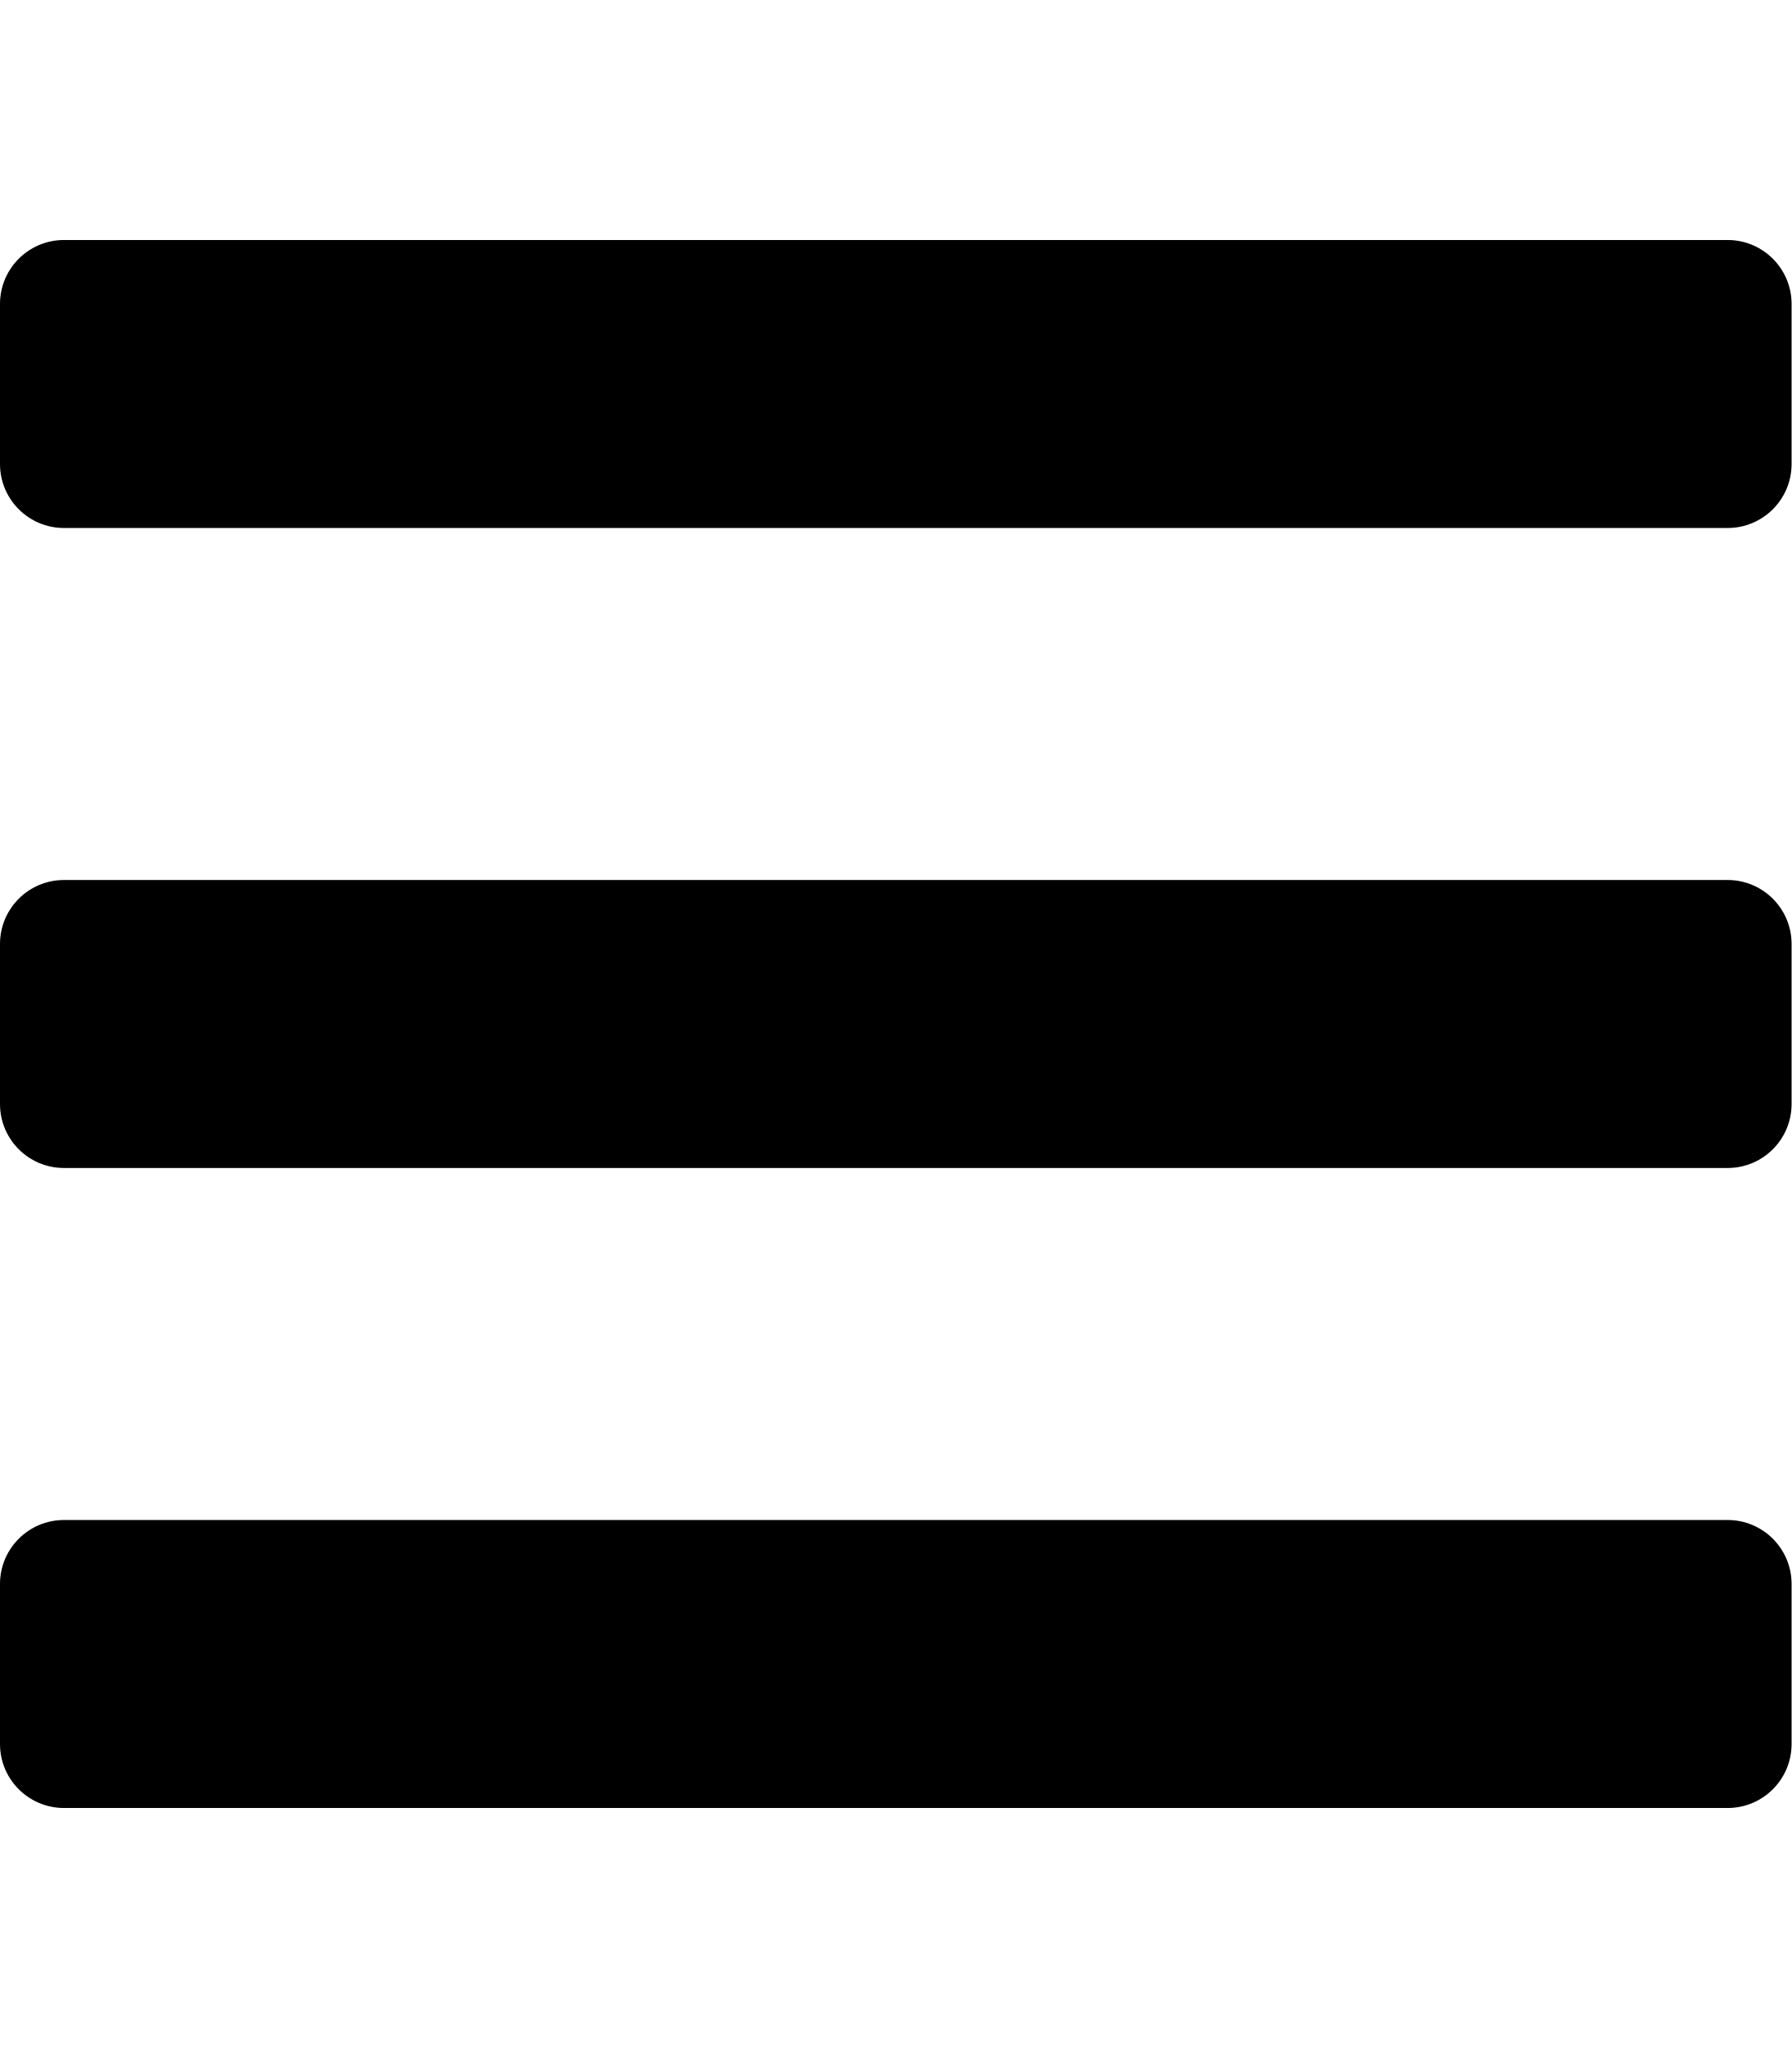
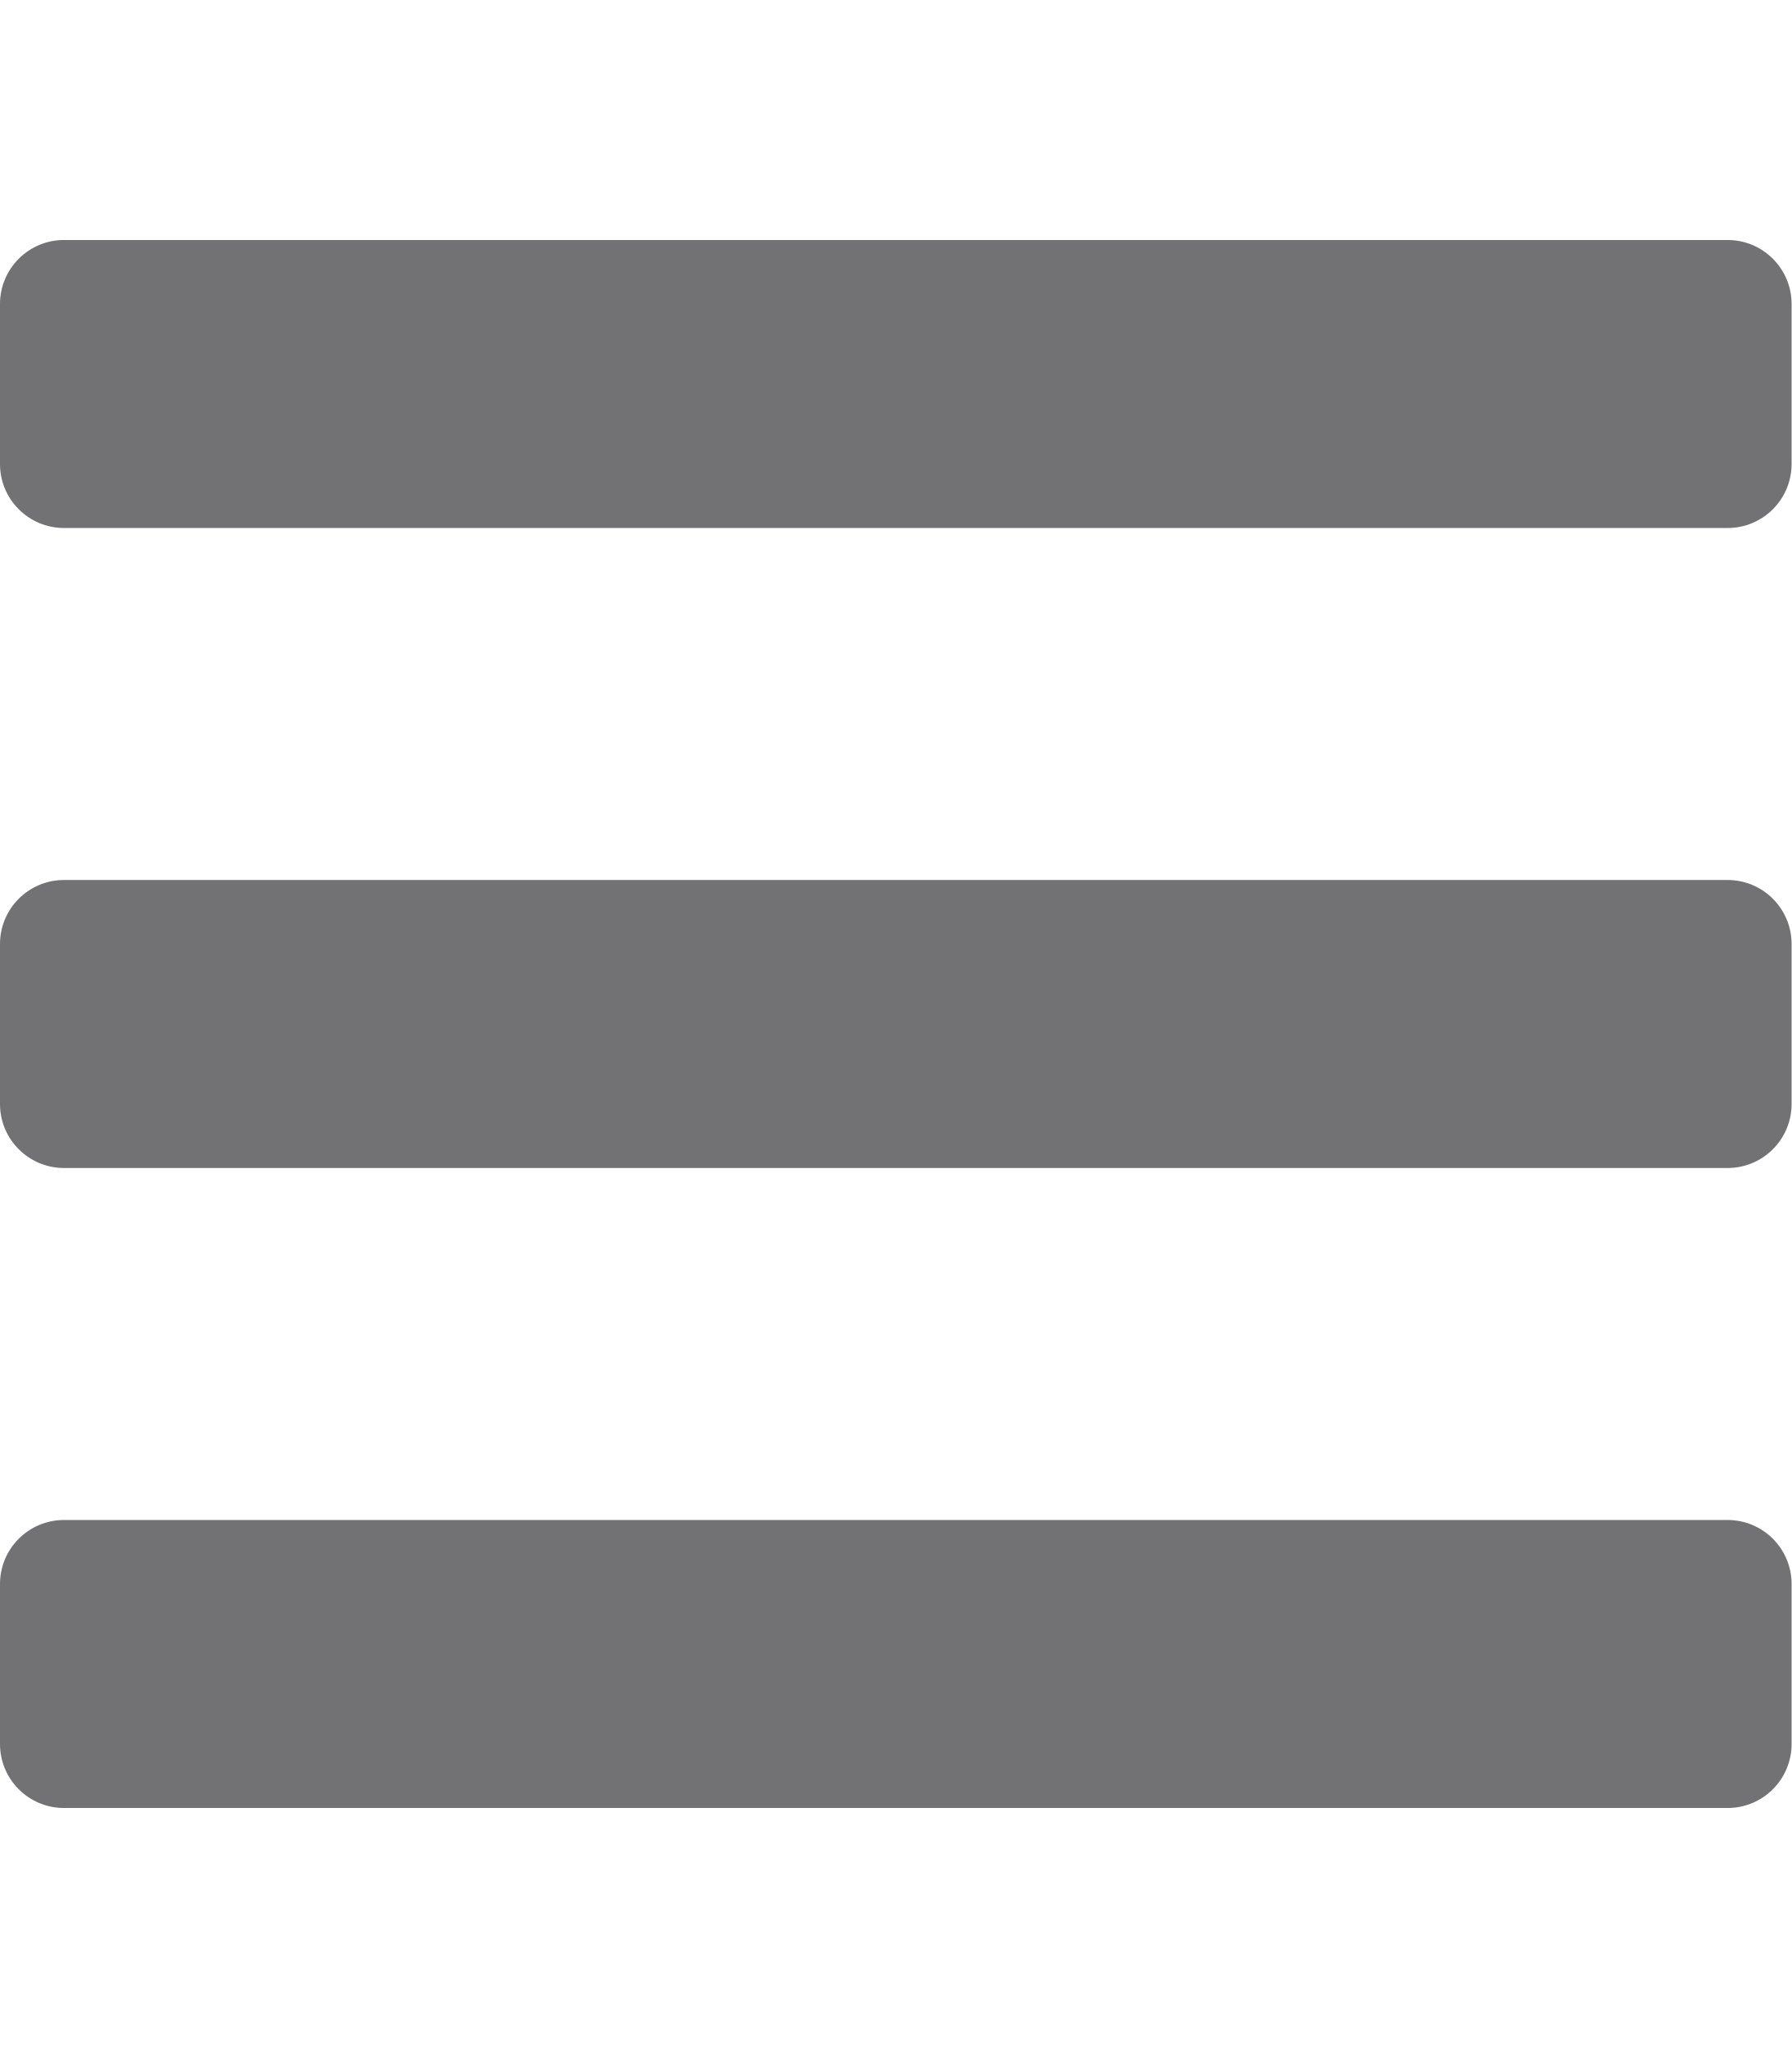
<svg xmlns="http://www.w3.org/2000/svg" aria-hidden="true" focusable="false" data-prefix="fas" data-icon="bars" class="svg-inline--fa fa-bars fa-w-14" role="img" viewBox="0 0 448 512">
-   <path fill="currentColor" d="M16 132h416c8.837 0 16-7.163 16-16V76c0-8.837-7.163-16-16-16H16C7.163 60 0 67.163 0 76v40c0 8.837 7.163 16 16 16zm0 160h416c8.837 0 16-7.163 16-16v-40c0-8.837-7.163-16-16-16H16c-8.837 0-16 7.163-16 16v40c0 8.837 7.163 16 16 16zm0 160h416c8.837 0 16-7.163 16-16v-40c0-8.837-7.163-16-16-16H16c-8.837 0-16 7.163-16 16v40c0 8.837 7.163 16 16 16z" />
+   <path fill="#727274" d="M16 132h416c8.837 0 16-7.163 16-16V76c0-8.837-7.163-16-16-16H16C7.163 60 0 67.163 0 76v40c0 8.837 7.163 16 16 16zm0 160h416c8.837 0 16-7.163 16-16v-40c0-8.837-7.163-16-16-16H16c-8.837 0-16 7.163-16 16v40c0 8.837 7.163 16 16 16zm0 160h416c8.837 0 16-7.163 16-16v-40c0-8.837-7.163-16-16-16H16c-8.837 0-16 7.163-16 16v40c0 8.837 7.163 16 16 16z" />
</svg>
